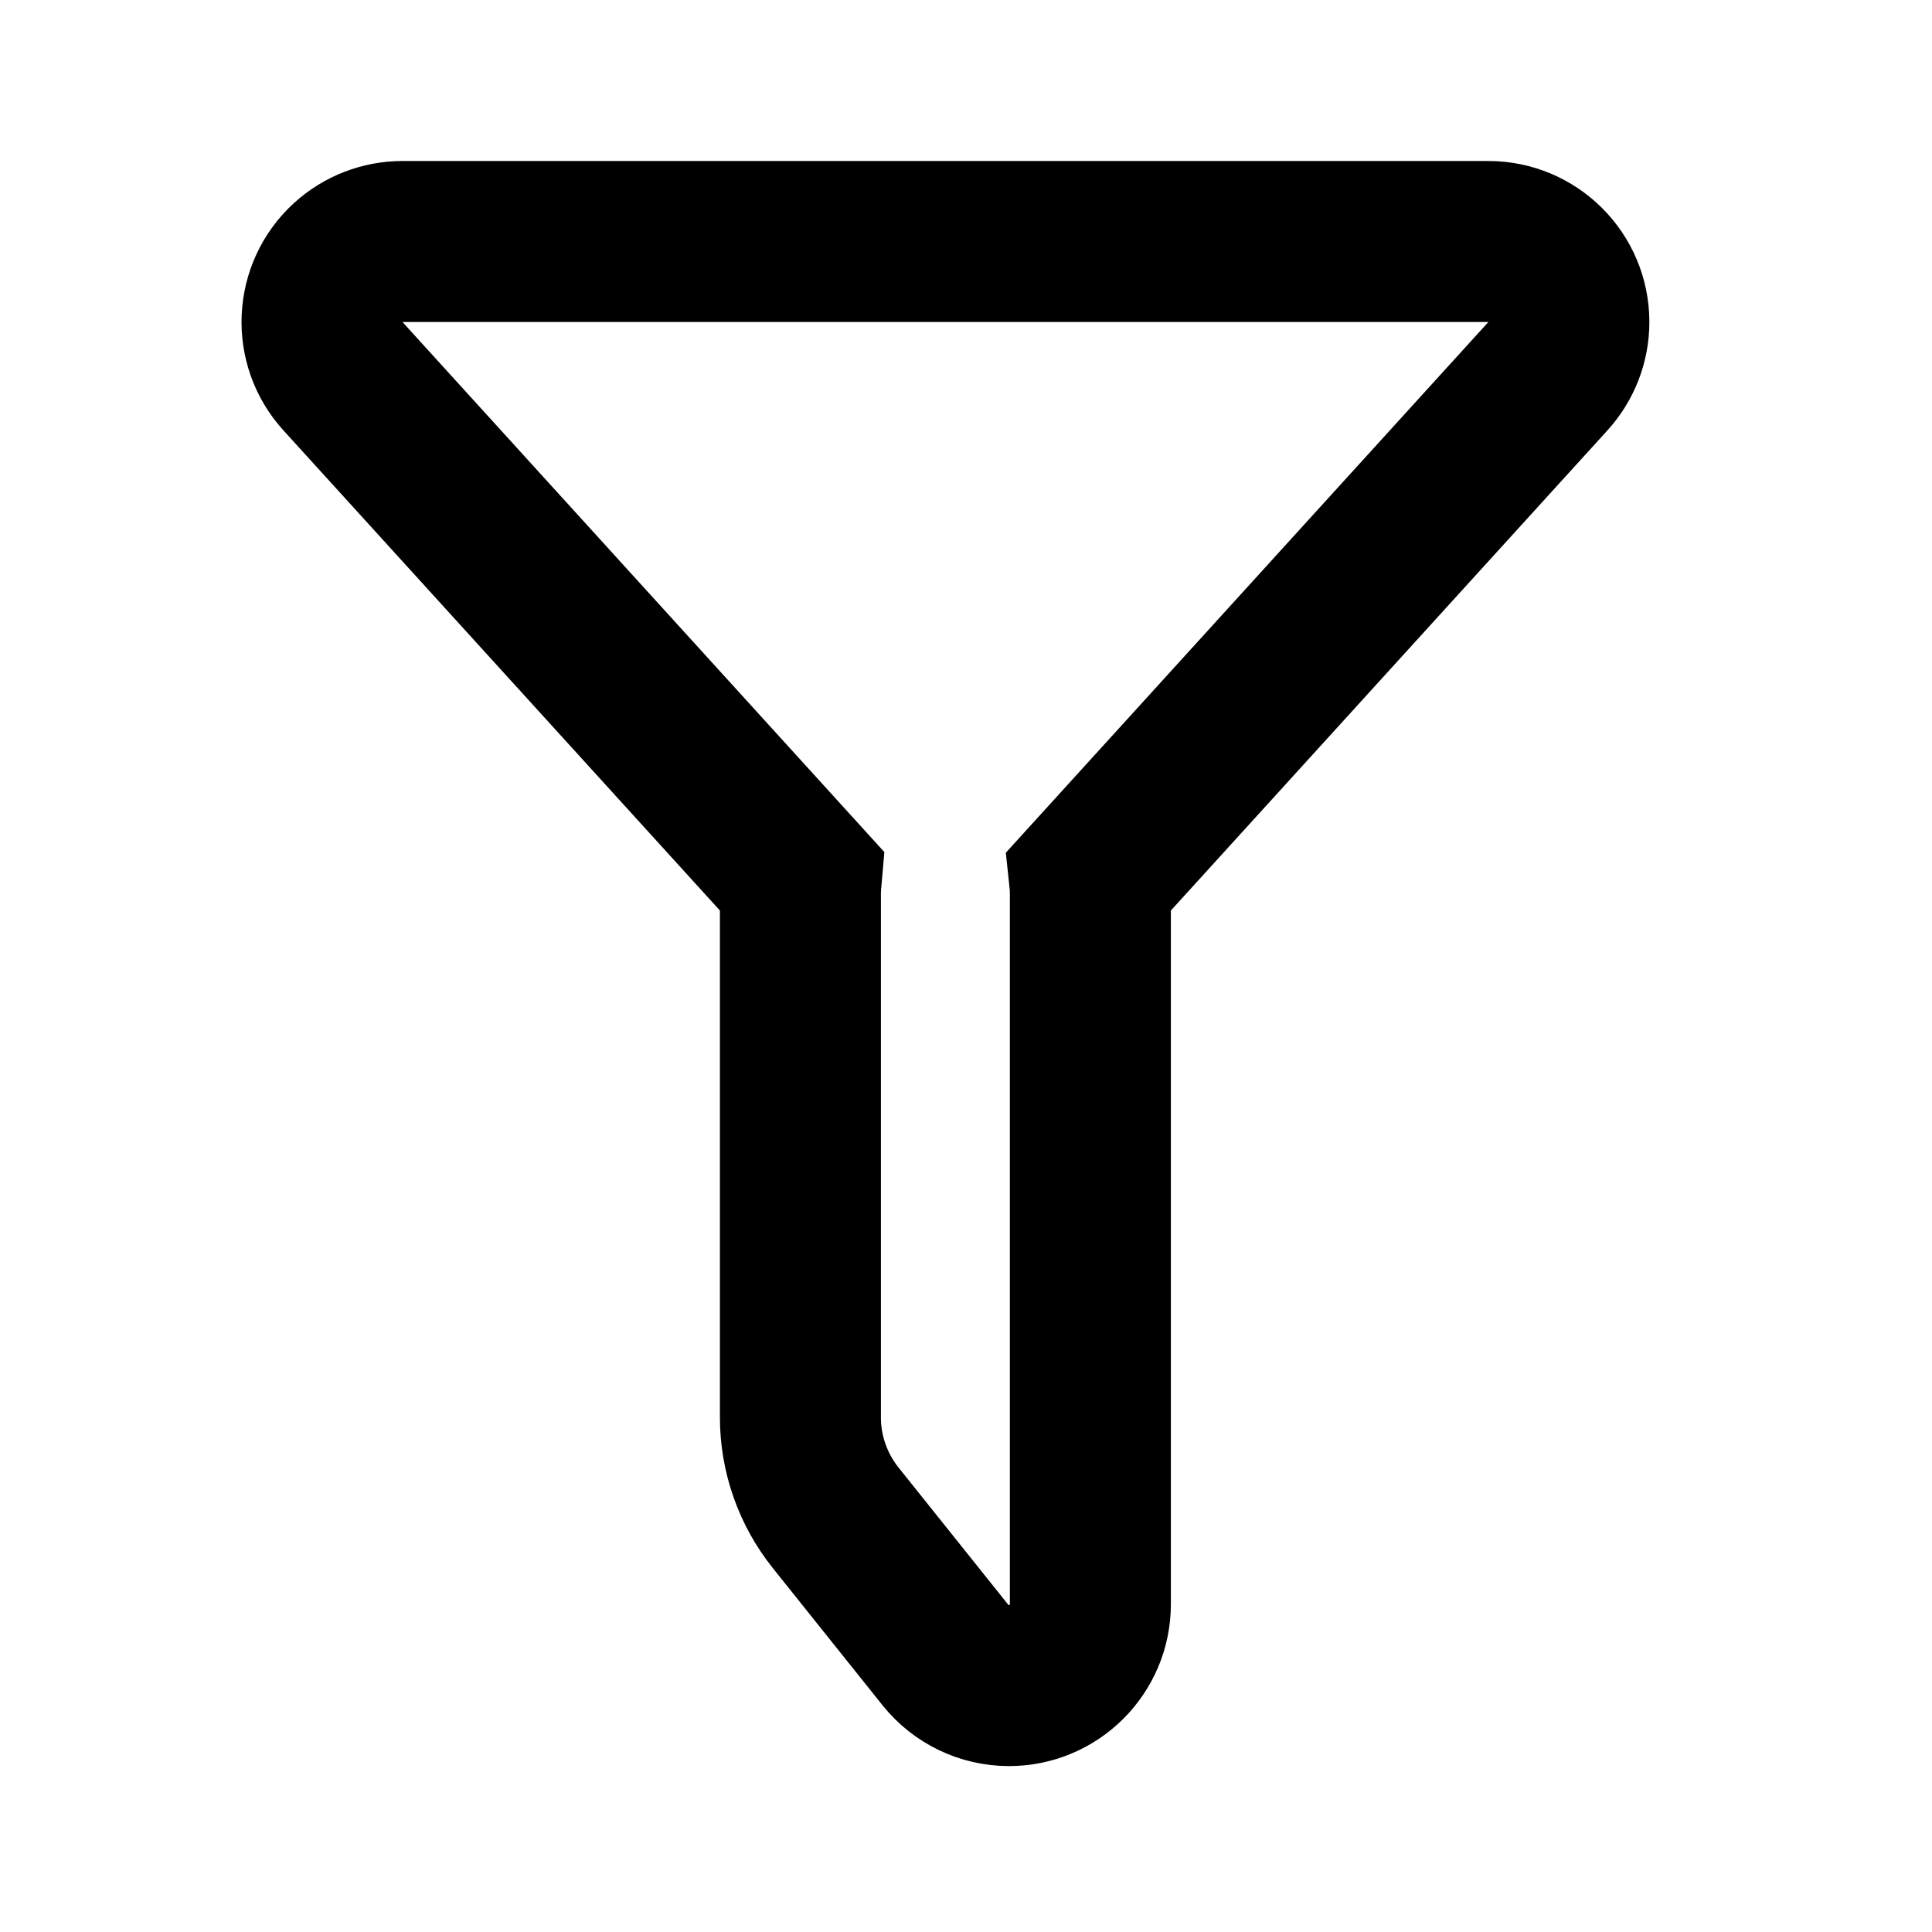
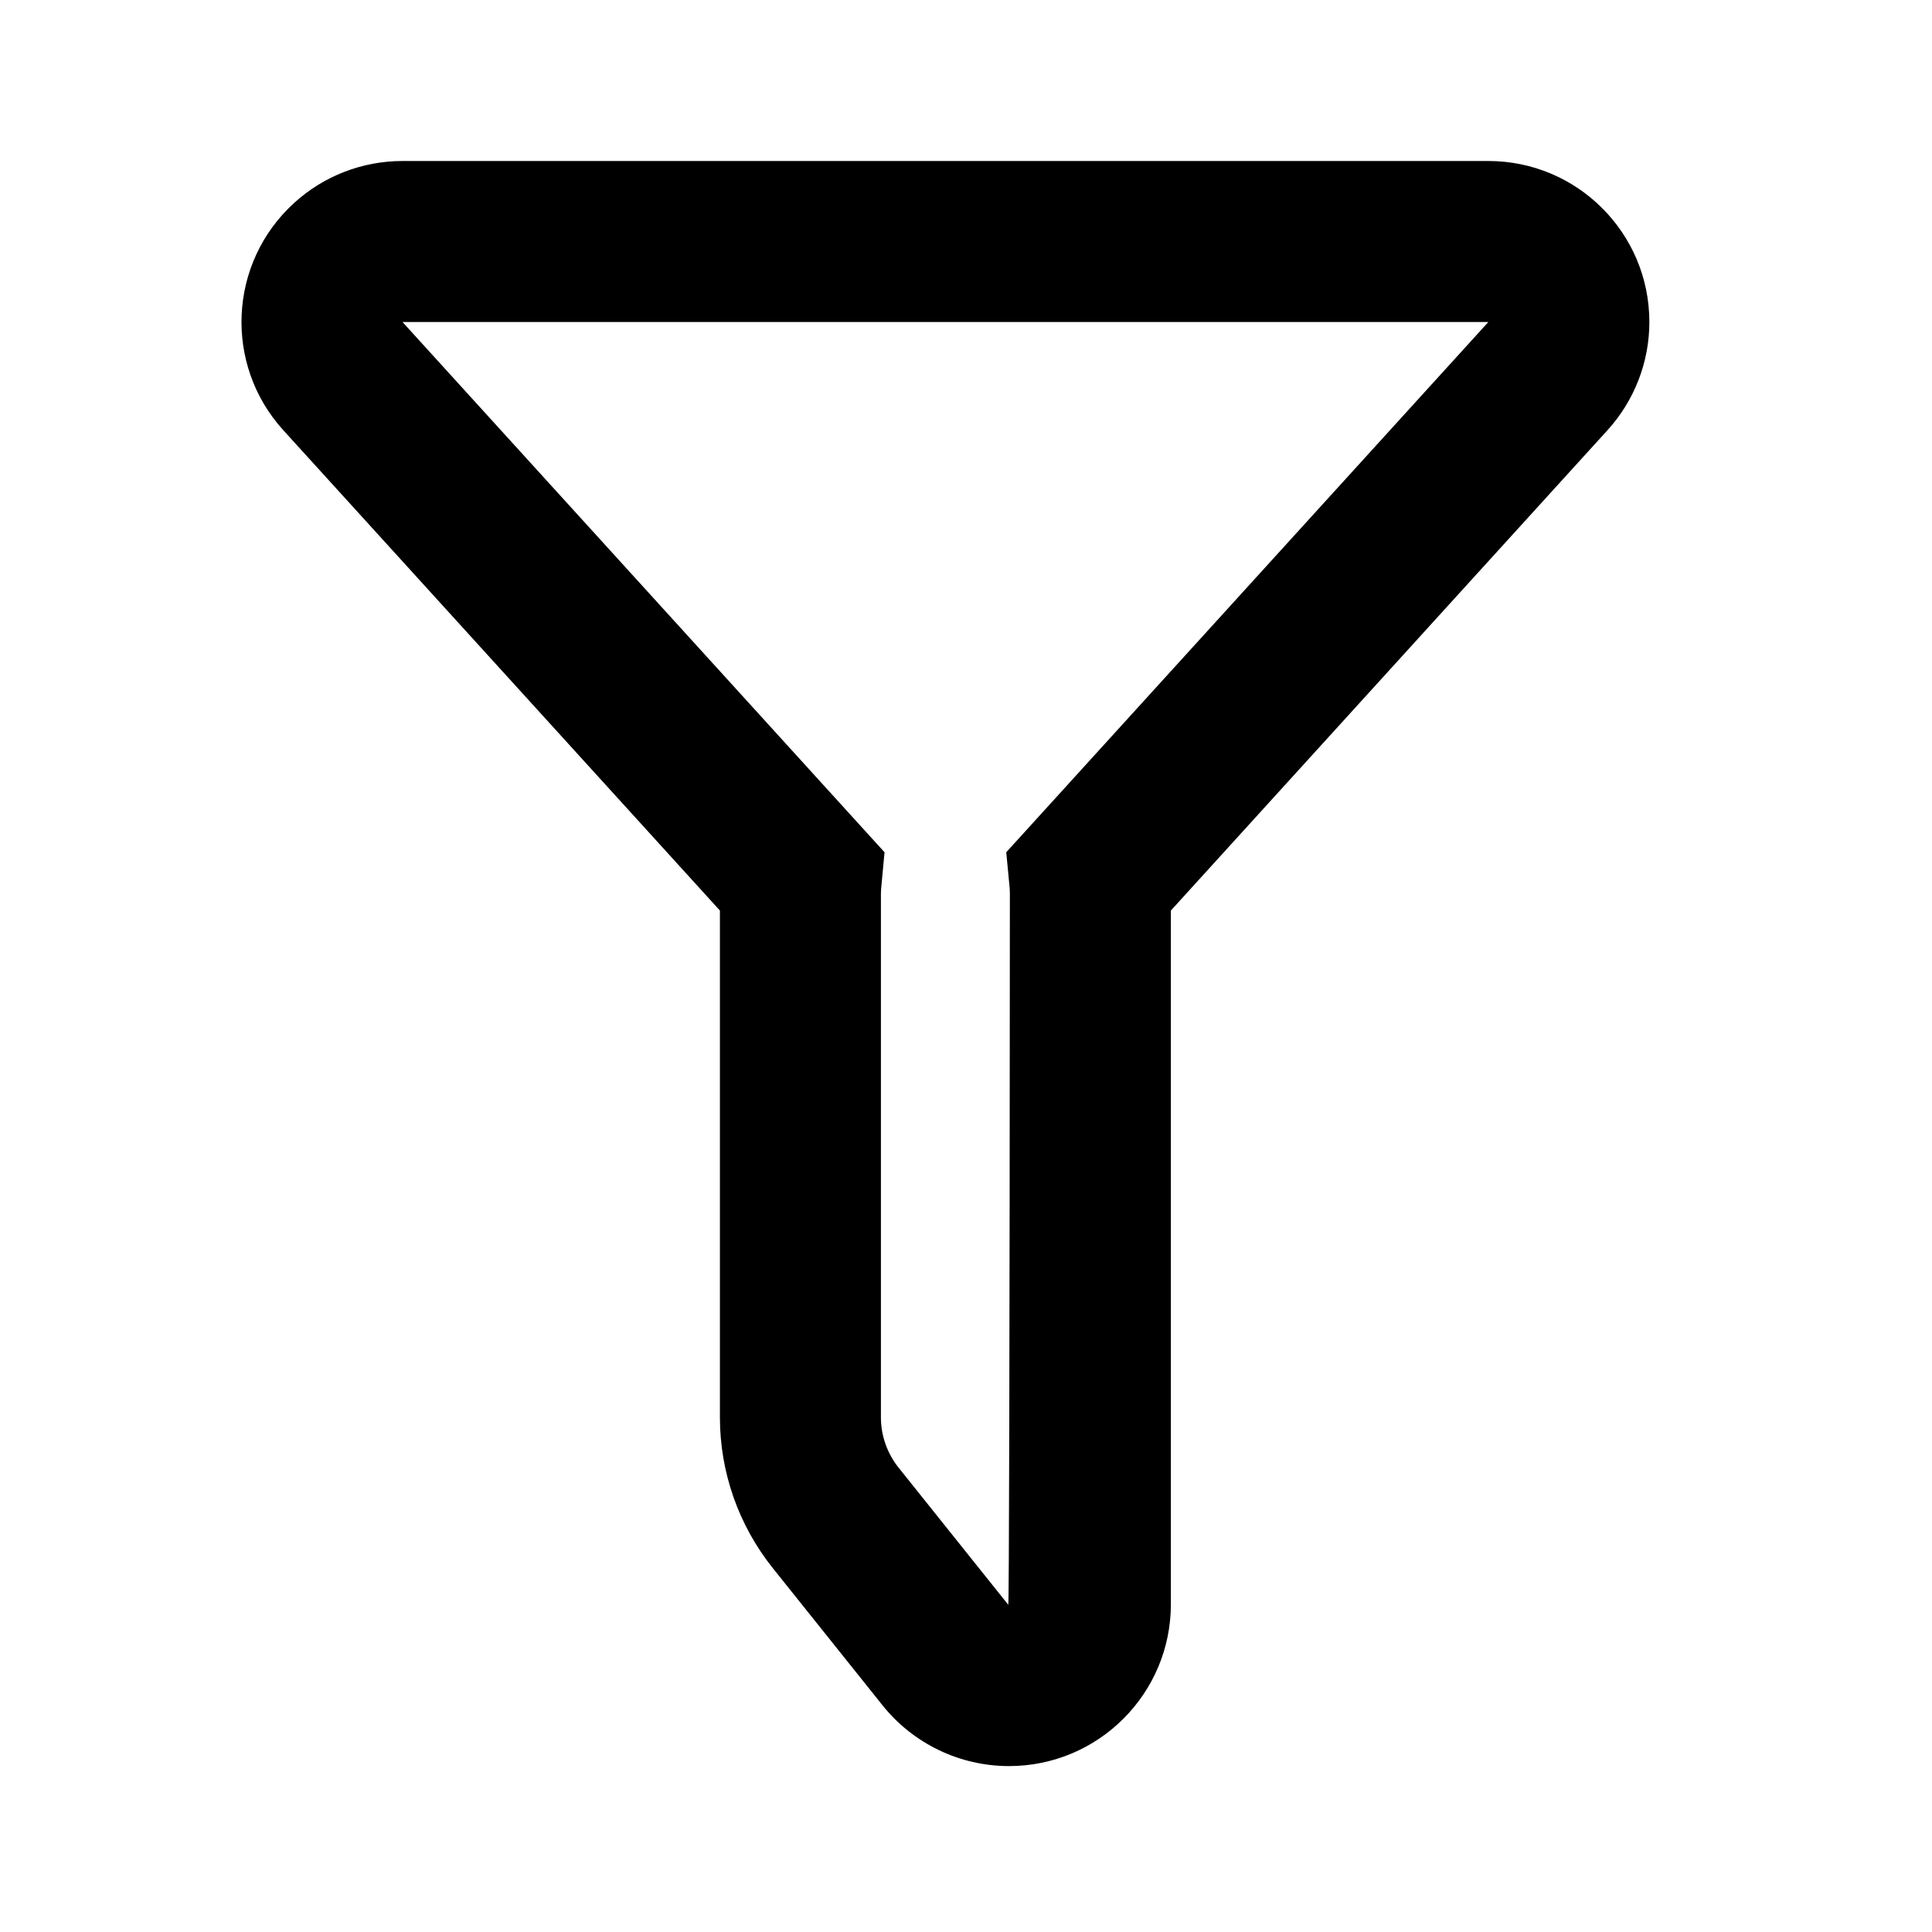
<svg xmlns="http://www.w3.org/2000/svg" width="24" height="24" viewBox="0 0 24 24">
-   <path fill="none" stroke="#000000" stroke-width="2" d="M9.951,10.933 L4.26,4.673 L4.26,4.673 C3.889,4.264 3.919,3.632 4.327,3.26 C4.511,3.093 4.751,3 5,3 L18.489,3 L18.489,3 C19.041,3 19.489,3.448 19.489,4 C19.489,4.249 19.396,4.489 19.229,4.673 L13.537,10.933 C13.543,10.989 13.545,11.047 13.545,11.104 L13.545,19.928 L13.545,19.928 C13.545,20.486 13.092,20.939 12.534,20.939 C12.227,20.939 11.936,20.799 11.744,20.559 L10.382,18.856 L10.382,18.856 C10.098,18.501 9.943,18.061 9.943,17.607 L9.943,11.104 C9.943,11.047 9.946,10.989 9.951,10.933 Z" />
+   <path fill="#000000" d="M10.988,10.587 L10.947,11.027 C10.945,11.052 10.943,11.078 10.943,11.104 L10.943,17.607 C10.943,17.834 11.021,18.054 11.162,18.231 L12.525,19.935 C12.535,19.938 12.542,16.994 12.545,11.104 C12.545,11.078 12.544,11.052 12.542,11.027 L12.5,10.587 L18.489,4 L5,4 L10.988,10.587 Z M8.943,11.311 L3.52,5.345 C2.777,4.528 2.837,3.263 3.655,2.52 C4.023,2.185 4.502,2 5,2 L18.489,2 C19.593,2 20.489,2.895 20.489,4 C20.489,4.498 20.303,4.977 19.968,5.345 L14.545,11.311 L14.545,19.928 C14.545,21.038 13.645,21.939 12.534,21.939 C11.923,21.939 11.345,21.661 10.963,21.184 L9.601,19.481 C9.175,18.949 8.943,18.288 8.943,17.607 L8.943,11.311 Z" />
</svg>
